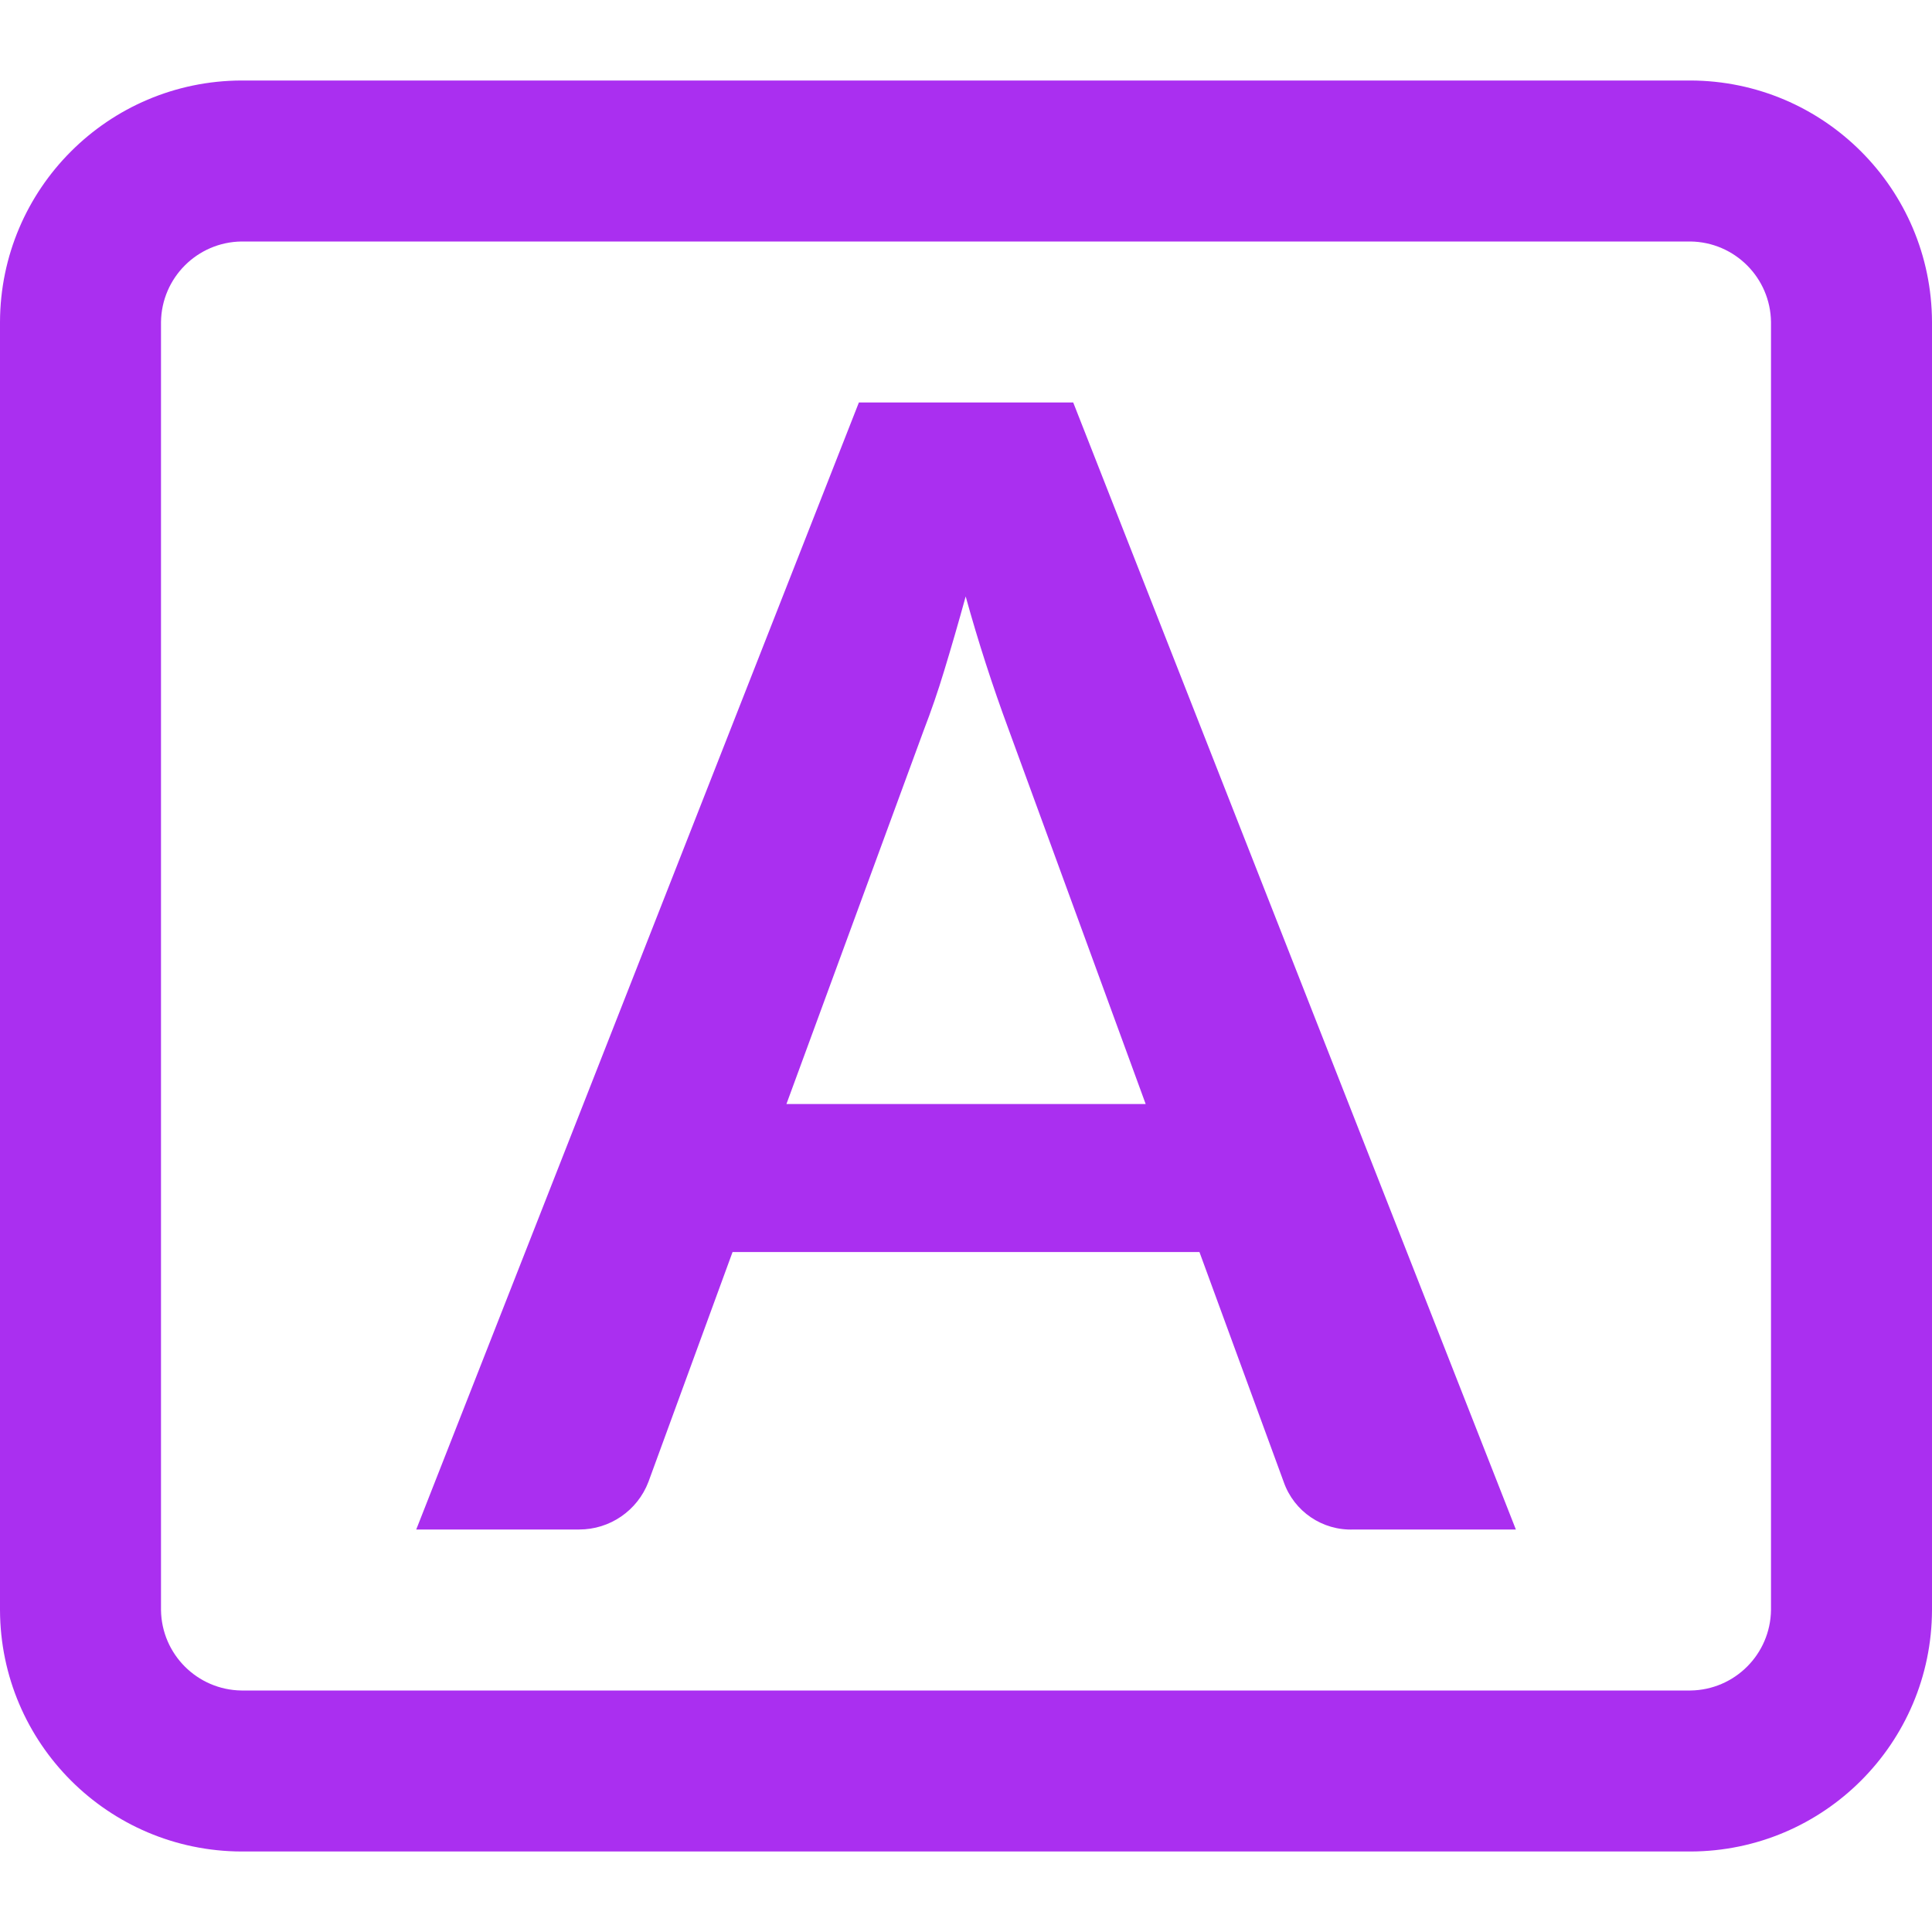
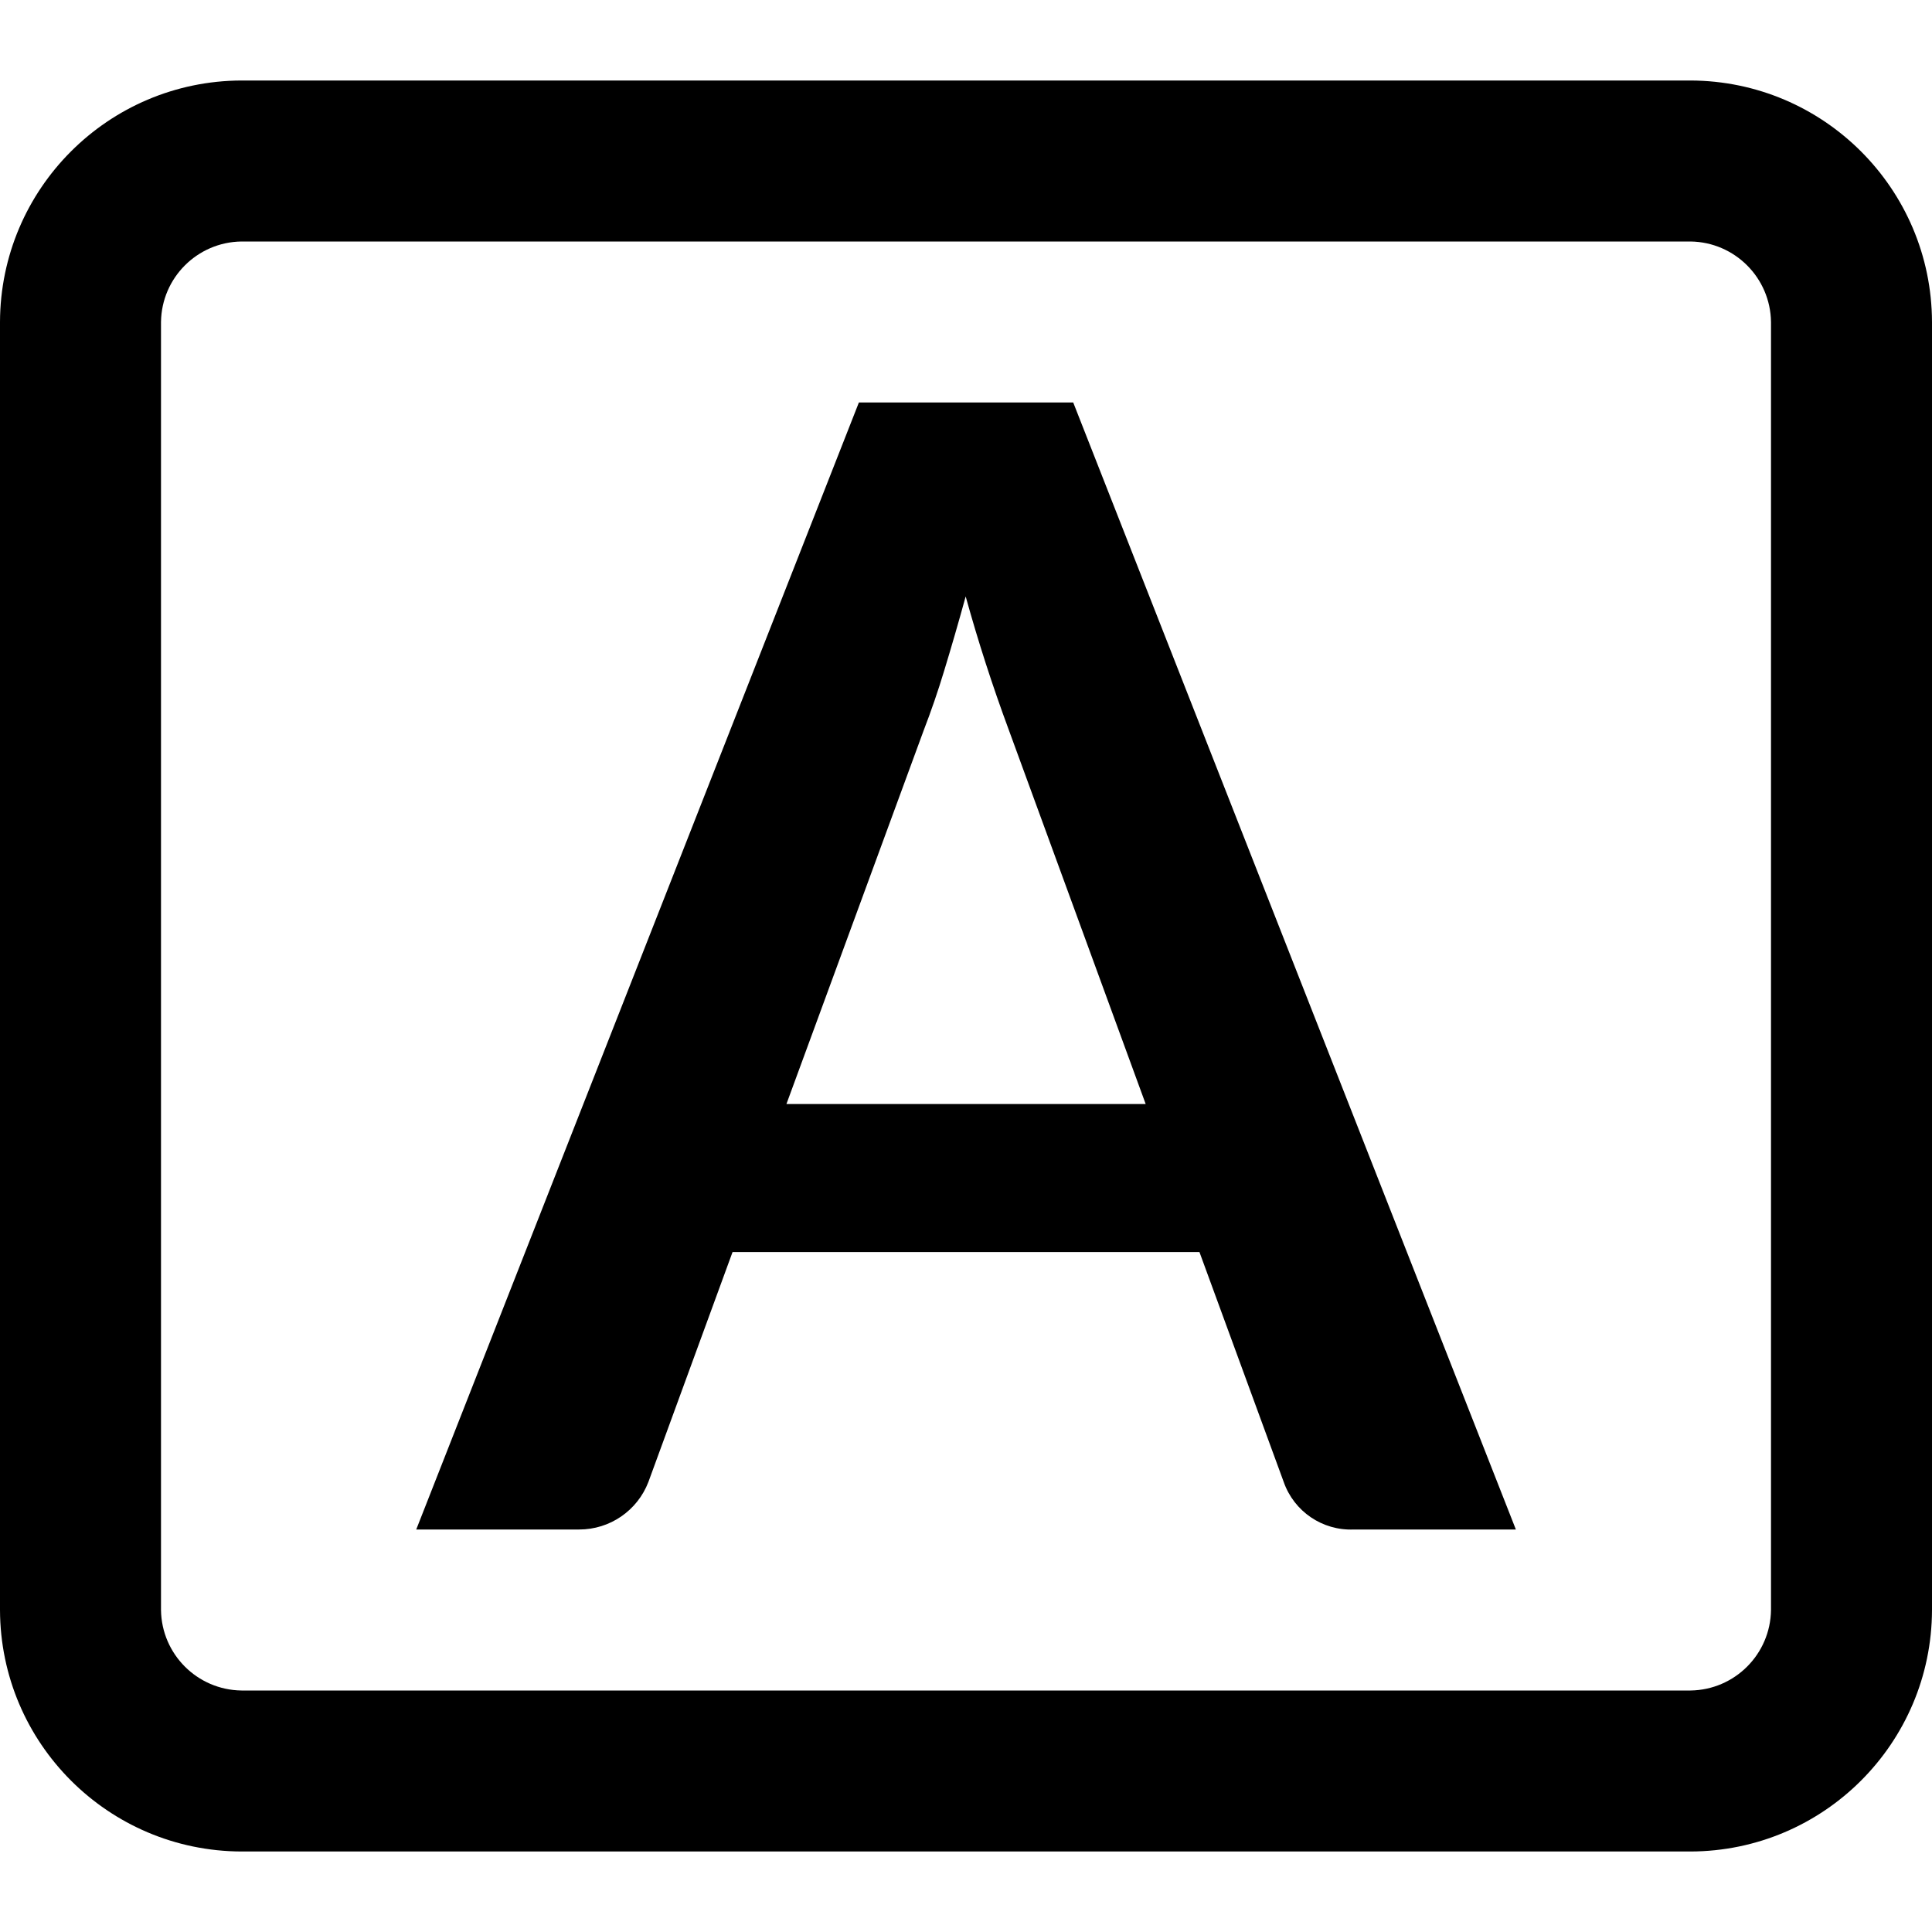
<svg xmlns="http://www.w3.org/2000/svg" width="18" height="18" viewBox="0 0 18 18">
-   <g fill="none" fill-rule="evenodd">
-     <path d="M0 0h18v18H0z" />
-     <path d="M7.327 10.286h3.347L9.396 6.793a15.353 15.353 0 0 1-.399-1.236c-.068.247-.135.478-.2.691a7.892 7.892 0 0 1-.192.559l-1.278 3.479zm6.796 3.964h-1.51a.662.662 0 0 1-.653-.443l-.785-2.142h-4.35l-.784 2.142a.69.69 0 0 1-.646.443H3.878l4.124-10.5h1.997l4.124 10.5zM15.75.75H2.25A2.257 2.257 0 0 0 0 3v12a2.257 2.257 0 0 0 2.25 2.25h13.5A2.256 2.256 0 0 0 18 15V3A2.257 2.257 0 0 0 15.75.75zm0 1.5a.76.76 0 0 1 .75.75v12a.76.76 0 0 1-.75.75H2.25A.76.76 0 0 1 1.5 15V3a.76.76 0 0 1 .75-.75h13.5z" fill="#aa2ff0" />
+   <g fill-rule="evenodd">
+     <path d="M7.327 10.286h3.347L9.396 6.793a15.353 15.353 0 0 1-.399-1.236c-.068.247-.135.478-.2.691a7.892 7.892 0 0 1-.192.559l-1.278 3.479zm6.796 3.964h-1.51a.662.662 0 0 1-.653-.443l-.785-2.142h-4.35l-.784 2.142a.69.69 0 0 1-.646.443H3.878l4.124-10.5h1.997l4.124 10.5zM15.75.75H2.25A2.257 2.257 0 0 0 0 3v12a2.257 2.257 0 0 0 2.25 2.25h13.5A2.256 2.256 0 0 0 18 15V3A2.257 2.257 0 0 0 15.75.75zm0 1.5a.76.76 0 0 1 .75.75v12a.76.76 0 0 1-.75.75H2.25A.76.76 0 0 1 1.5 15V3a.76.76 0 0 1 .75-.75h13.5z" />
  </g>
</svg>
